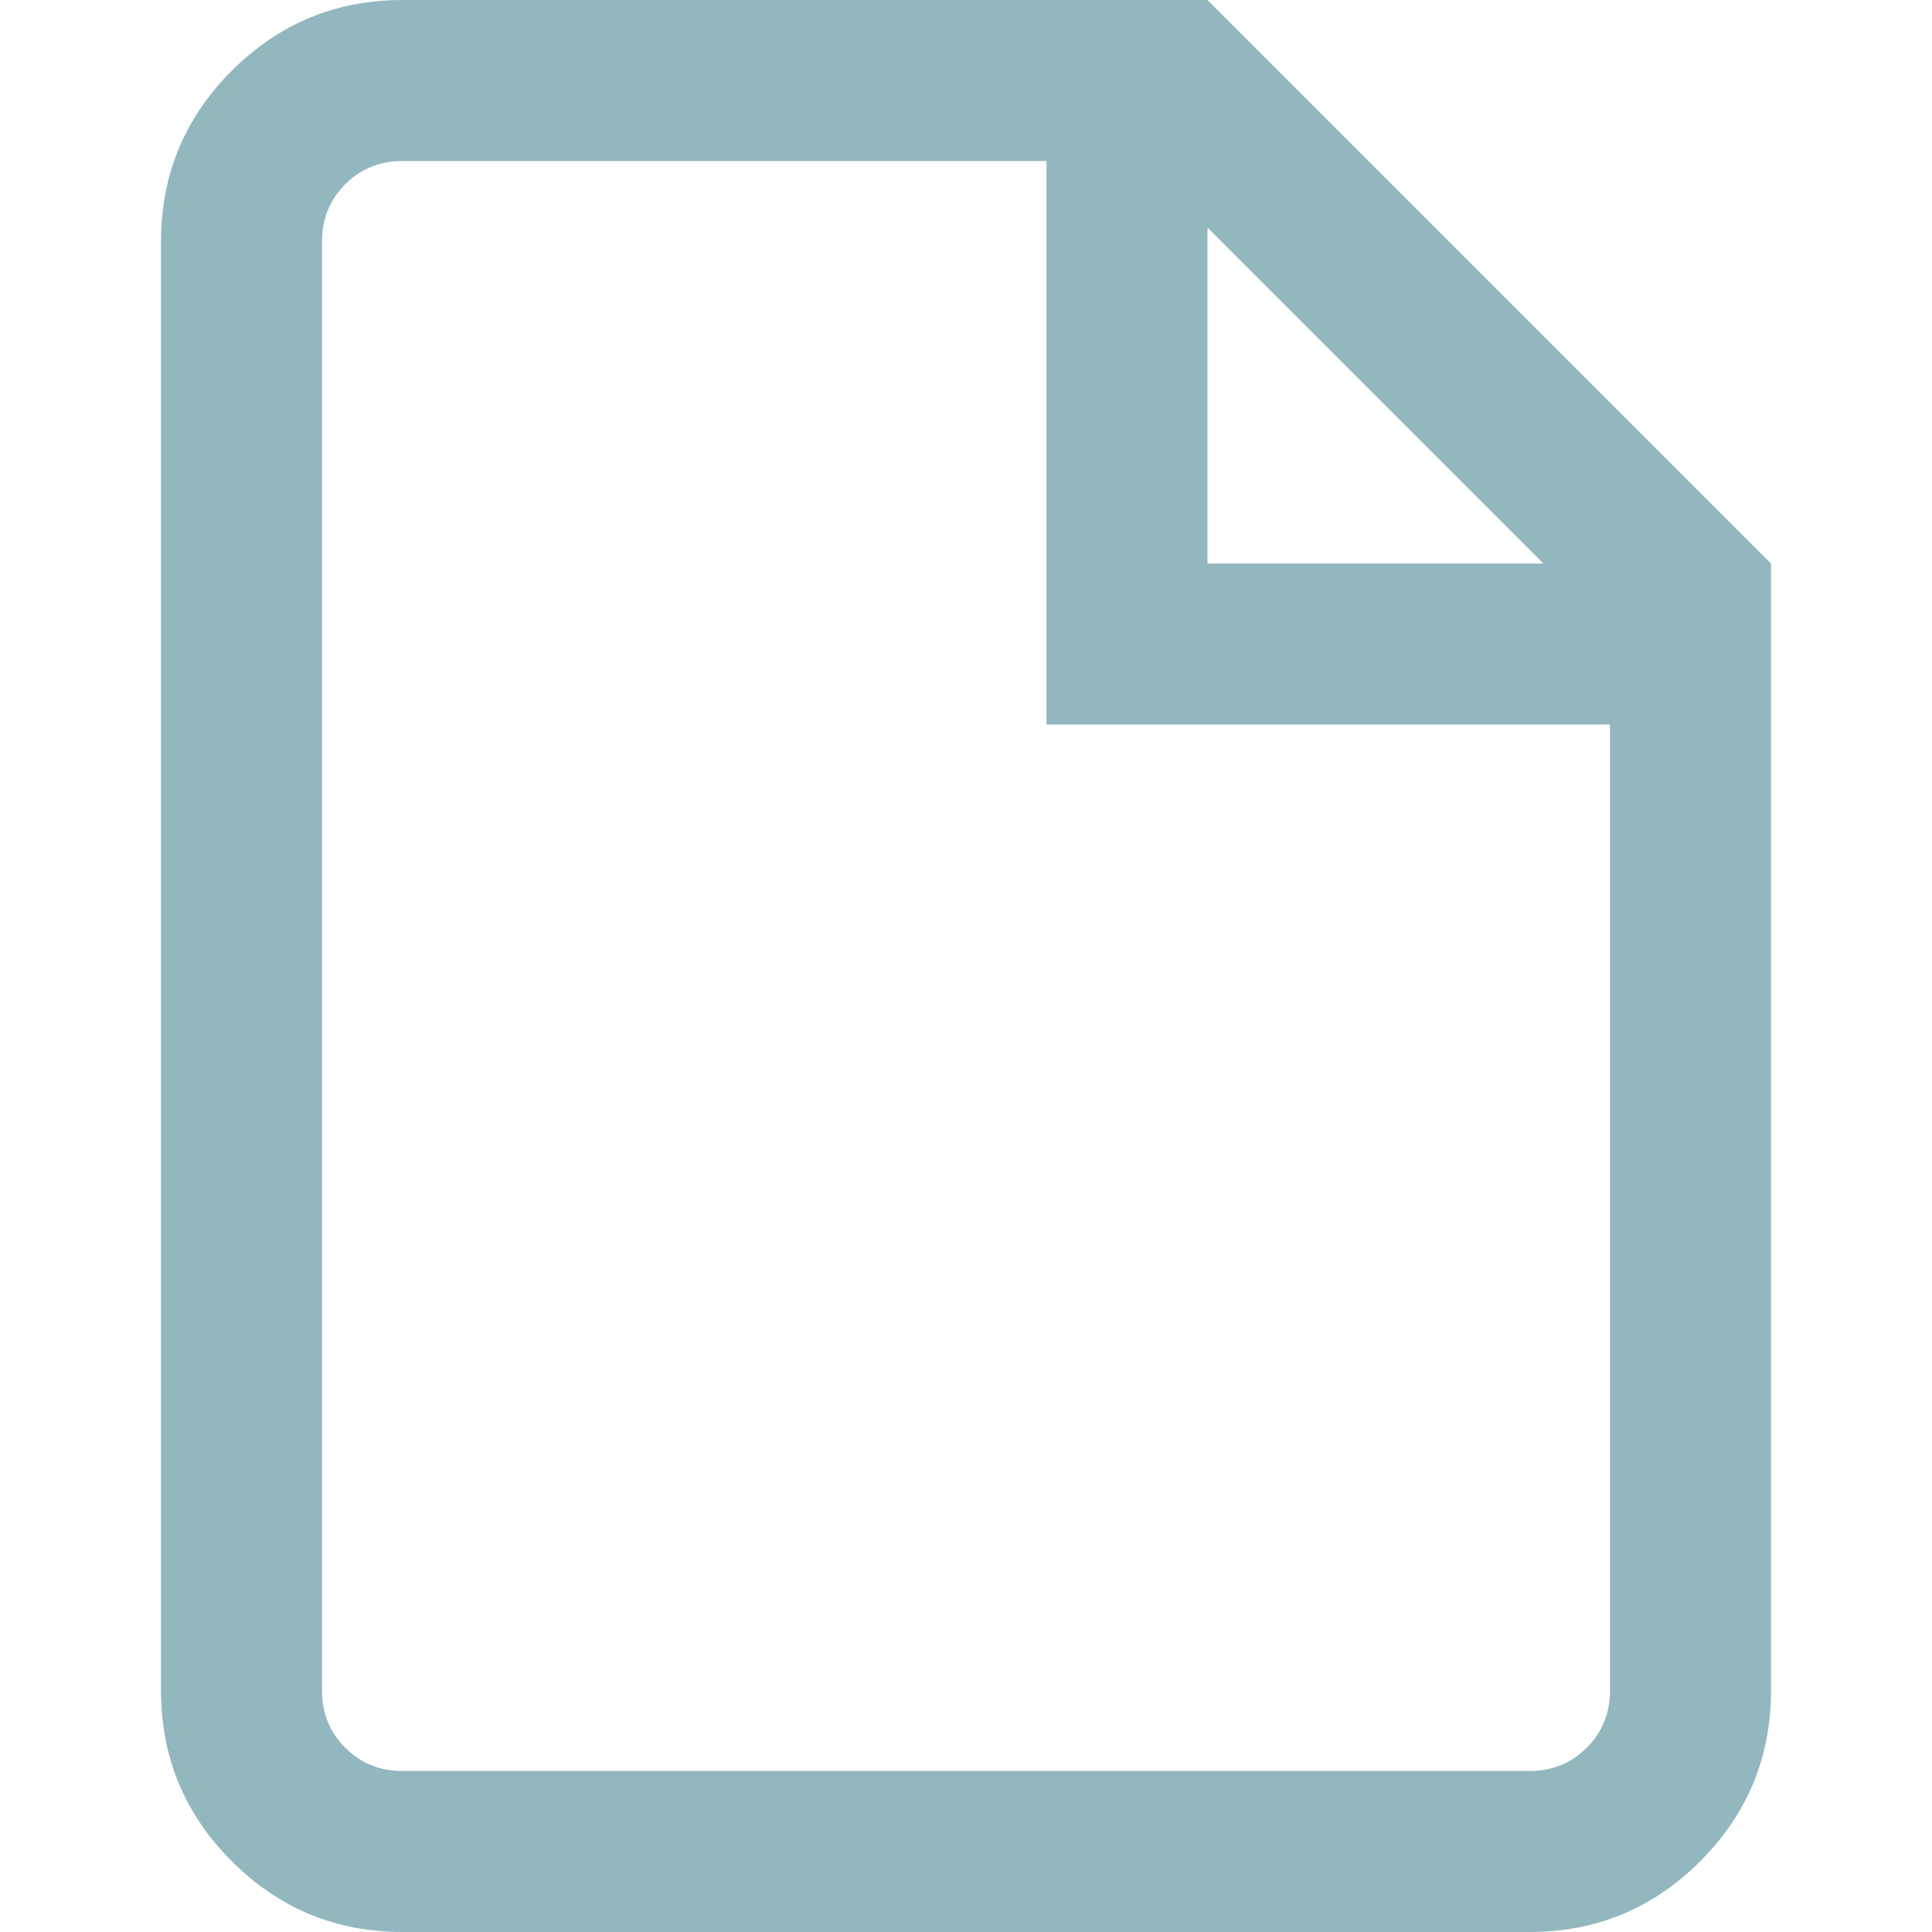
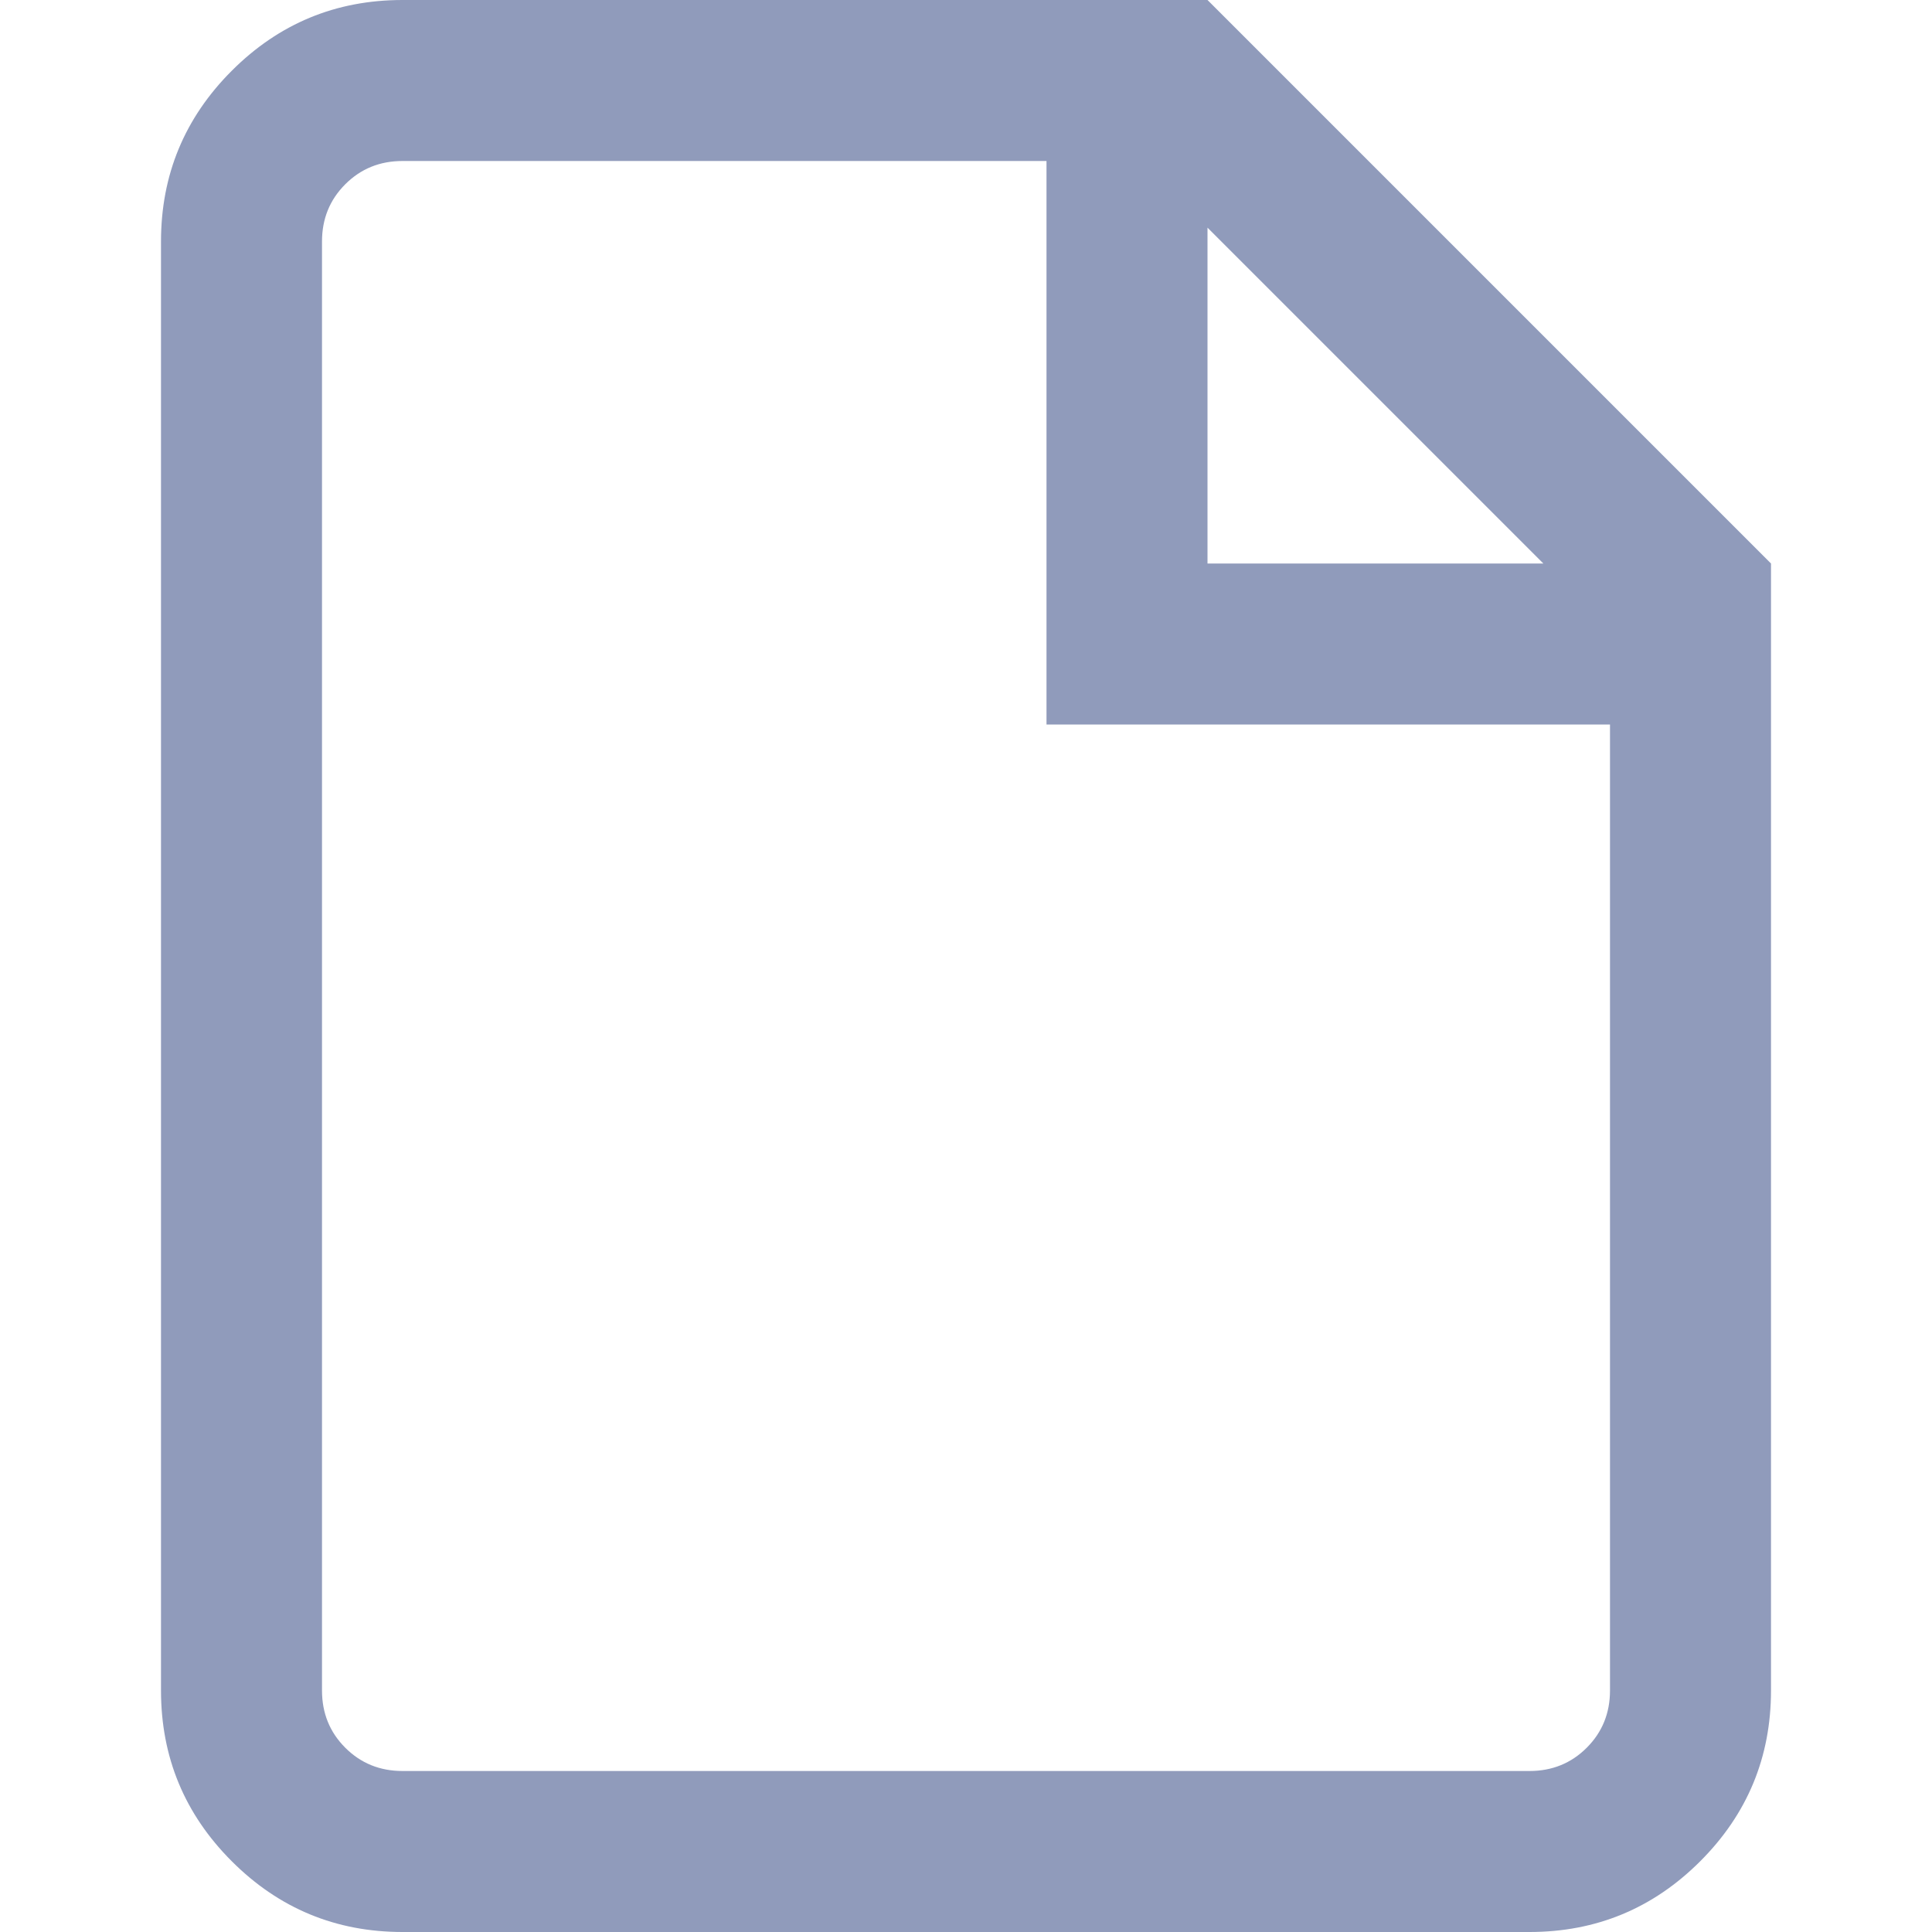
<svg xmlns="http://www.w3.org/2000/svg" version="1.1" width="24" height="24" viewBox="0 0 24 24">
-   <path fill="#93b7be" d="M5 0h10l7 7v14q0 1.242-0.879 2.121t-2.121 0.879h-14q-1.242 0-2.121-0.879t-0.879-2.121v-18q0-1.242 0.879-2.121t2.121-0.879zM13 9v-7h-8q-0.422 0-0.711 0.289t-0.289 0.711v18q0 0.422 0.289 0.711t0.711 0.289h14q0.422 0 0.711-0.289t0.289-0.711v-12h-7zM19.172 7l-4.172-4.172v4.172h4.172z" />
+   <path fill="#909bbb" d="M5 0h10l7 7v14q0 1.242-0.879 2.121t-2.121 0.879h-14q-1.242 0-2.121-0.879t-0.879-2.121v-18q0-1.242 0.879-2.121t2.121-0.879zM13 9v-7h-8q-0.422 0-0.711 0.289t-0.289 0.711v18q0 0.422 0.289 0.711t0.711 0.289h14q0.422 0 0.711-0.289t0.289-0.711v-12h-7zM19.172 7l-4.172-4.172v4.172h4.172z" />
</svg>
